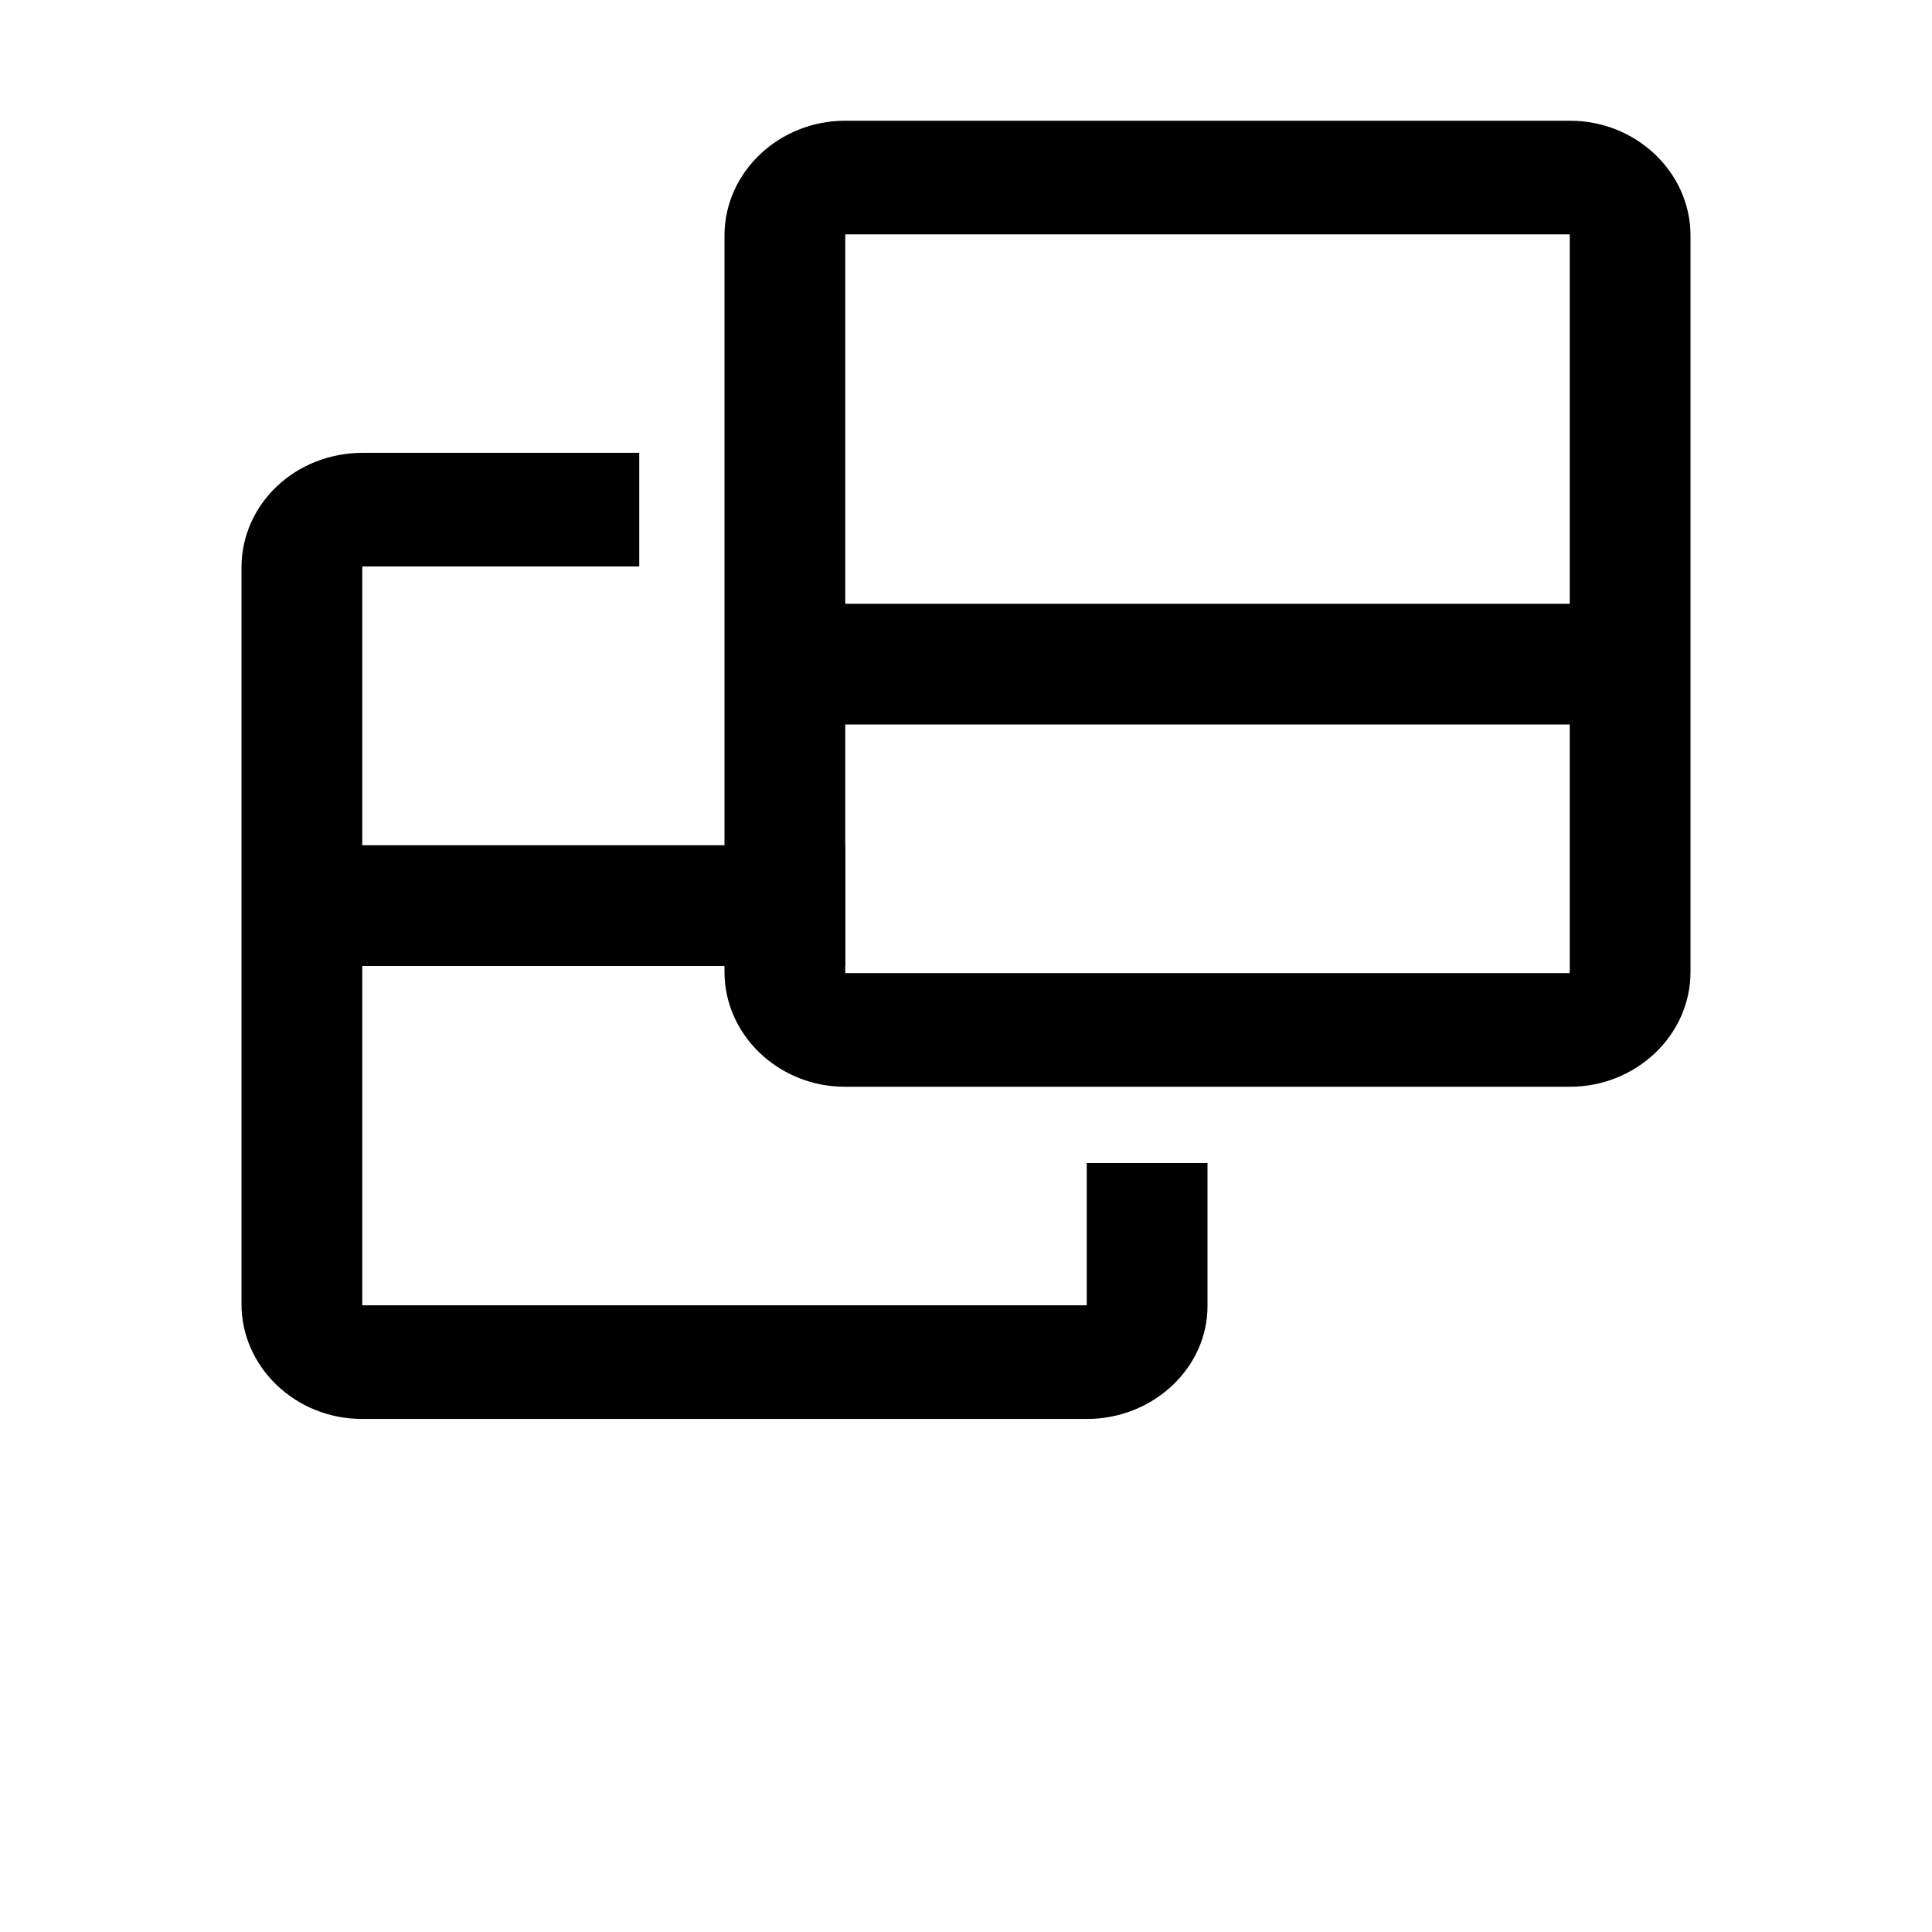
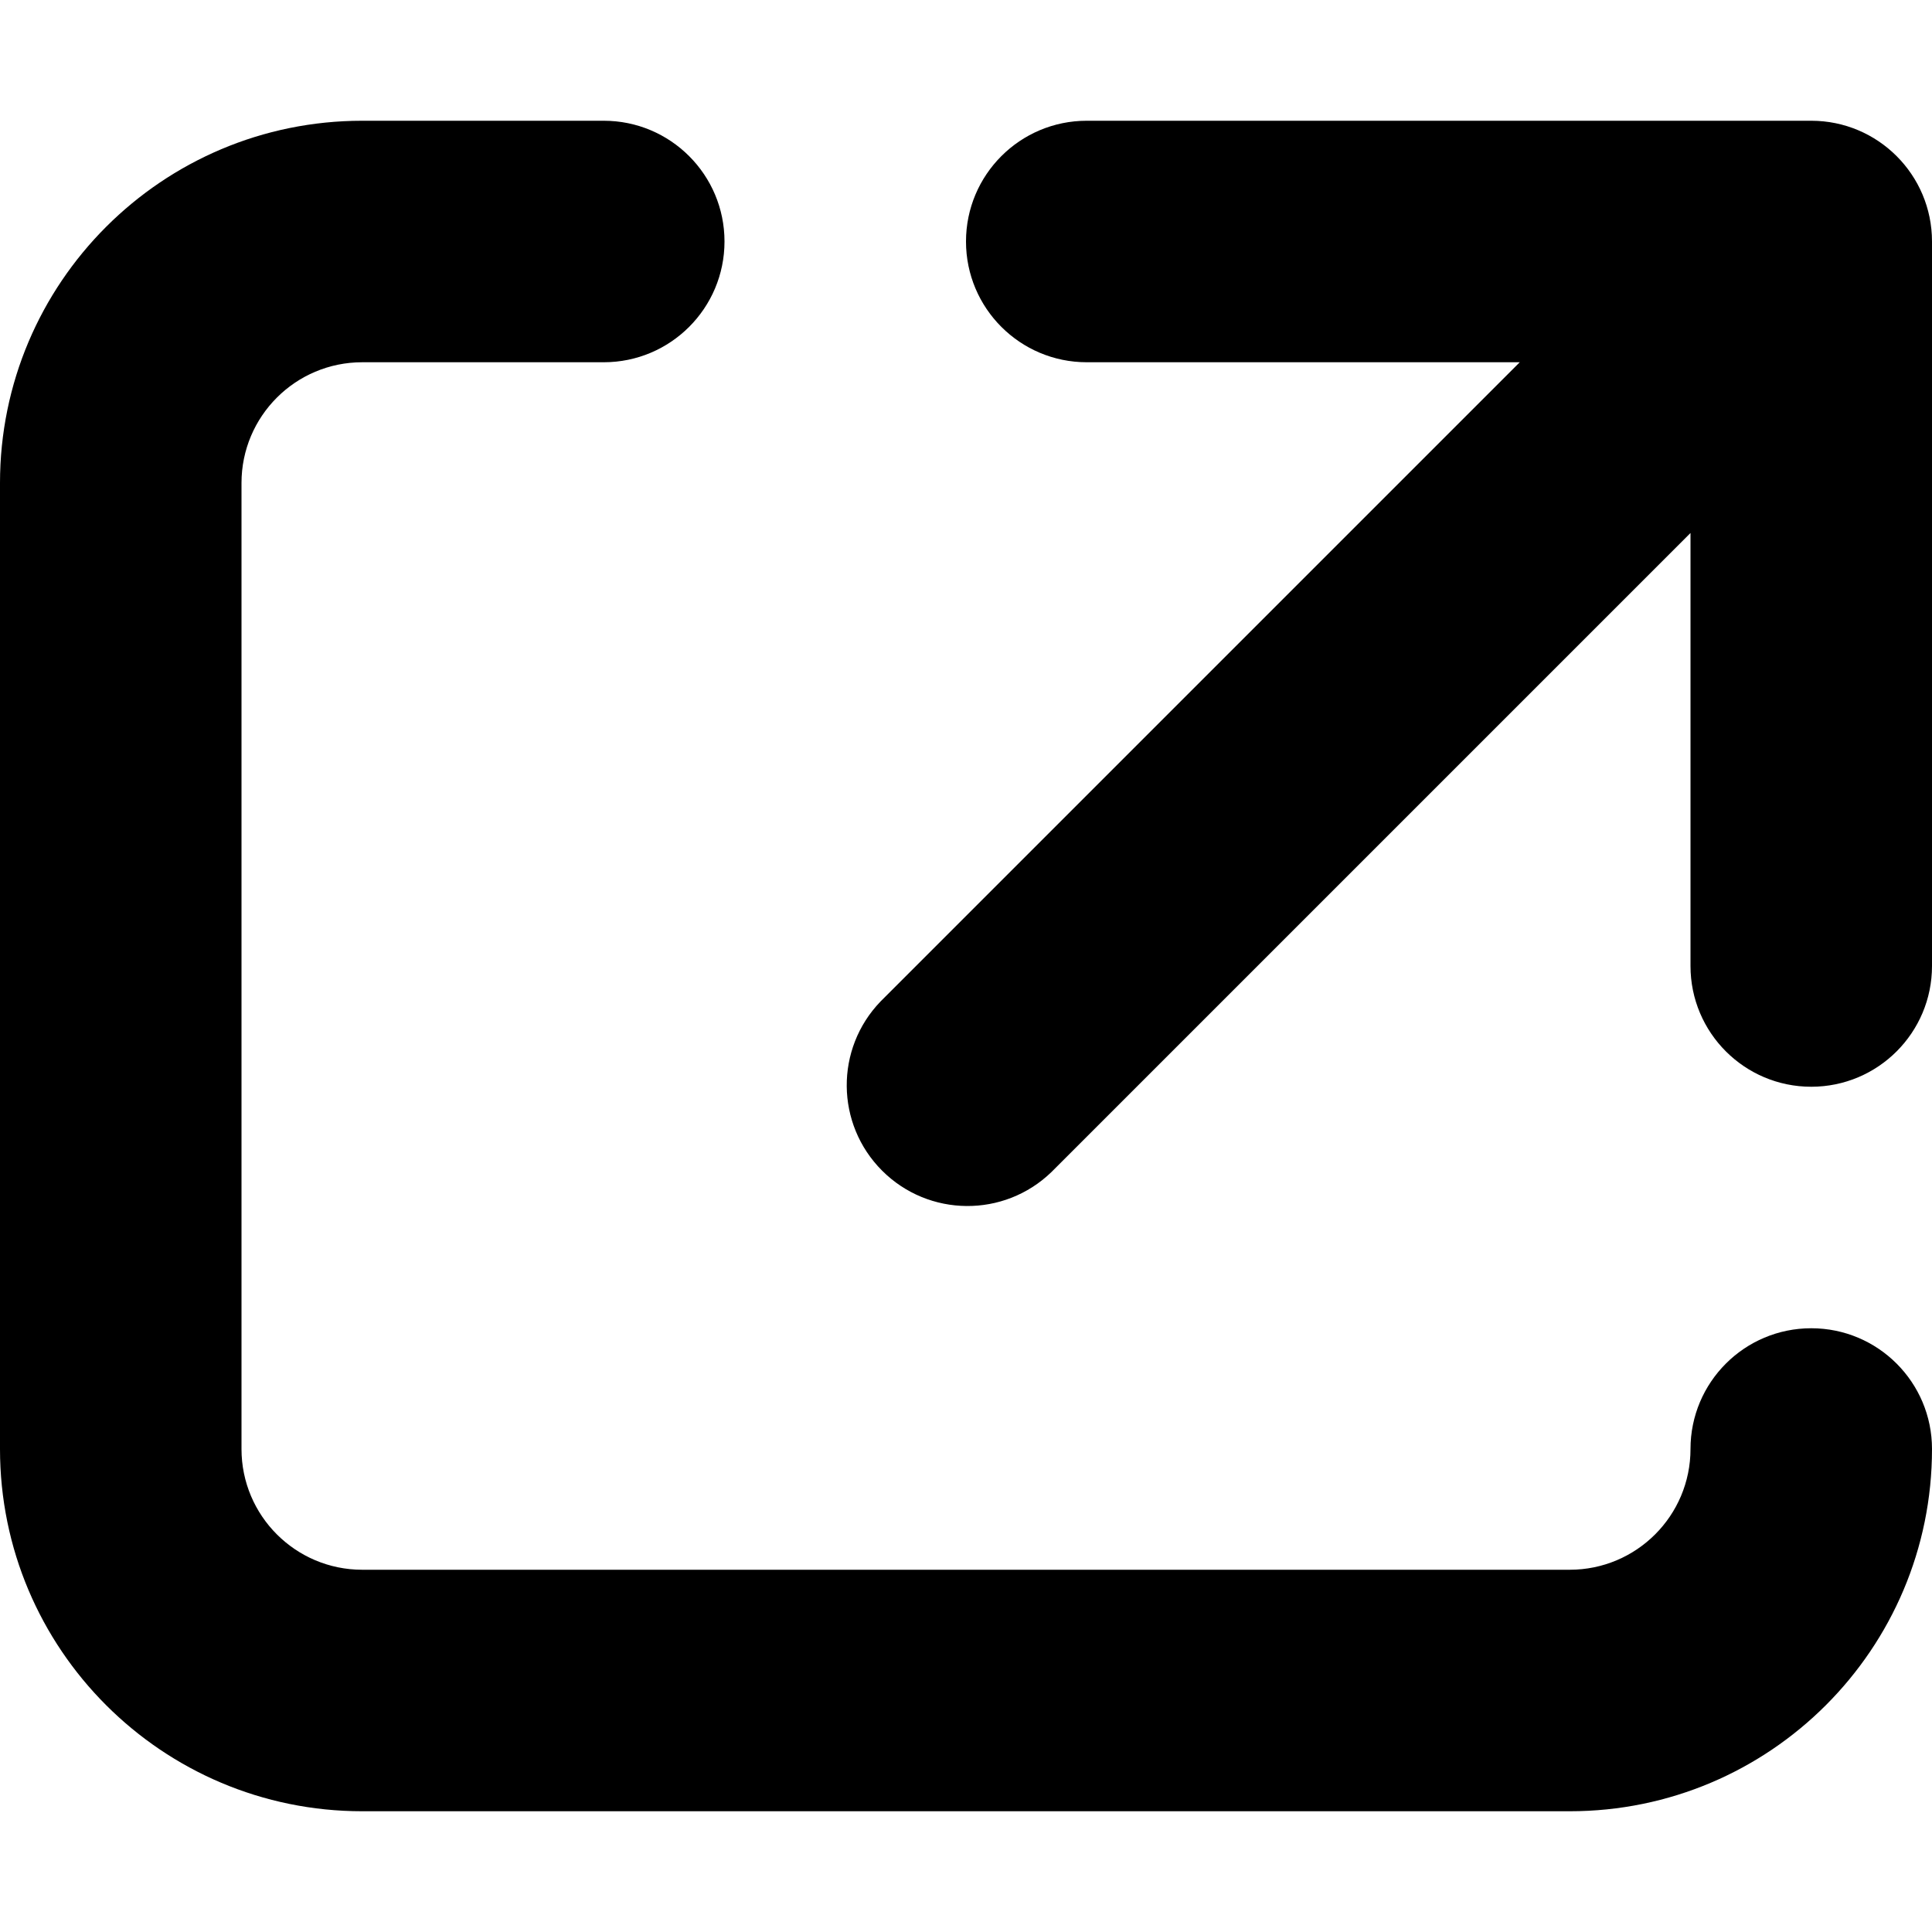
- <svg xmlns="http://www.w3.org/2000/svg" width="16" height="16" viewBox="0 0 16 16" fill="context-fill #0b0b0b">
-   <path d="M13.003 1.941H6.997c.008 0 .003.004.003.008v6.102c0 .004.004.008-.003.008h6.006c-.008 0-.003-.004-.003-.008V1.949c0-.004-.004-.008.003-.008zm0-.941c.55 0 .997.43.997.95v6.1c0 .525-.453.95-.997.95H6.997C6.447 9 6 8.57 6 8.05v-6.1c0-.525.453-.95.997-.95h6.006z" />
-   <path d="M9 9.91v-.278h1v1.183c0 .516-.453.935-.997.935H2.997c-.55 0-.997-.43-.997-.95V4.7c0-.525.444-.95 1.006-.95h2.288v.941H3.006C3 4.691 3 4.691 3 4.7v6.102c0 .004.004.008-.003.008h6.006c-.004 0-.003-.001-.003.006v-.248-.657-.278h1v1.183c0 .516-.453.935-.997.935H2.997c-.55 0-.997-.43-.997-.95V4.7c0-.525.444-.95 1.006-.95h2.288v.941H3.006C3 4.691 3 4.691 3 4.7v6.102c0 .004.004.008-.003.008h6.006c-.004 0-.003-.001-.003.006v-.248-.657z" />
-   <path d="M12.52 5H6.976v1h6.046V5zM6.5 7H2.975v1H7V7z" />
+ <svg xmlns="http://www.w3.org/2000/svg" viewBox="0 0 16 16" fill="context-fill #0b0b0b">
+   <path d="     M5 1a1 1 0 0 1 0 2h-2a1 1 0 0 0-1 1v8a1 1 0 0 0 1 1h10a1 1 0 0 0 1-1     a1 1 0 0 1 2 0a3 3 0 0 1-3 3h-10a3 3 0 0 1-3-3v-8a3 3 0 0 1 3-3z     M9 3a1 1 0 1 1 0-2h6a1 1 0 0 1 1 1v6a1 1 0 1 1-2 0v-3.586l-5.293 5.293     a1 1 0 0 1-1.414-1.414l5.293 -5.293z" />
</svg>
